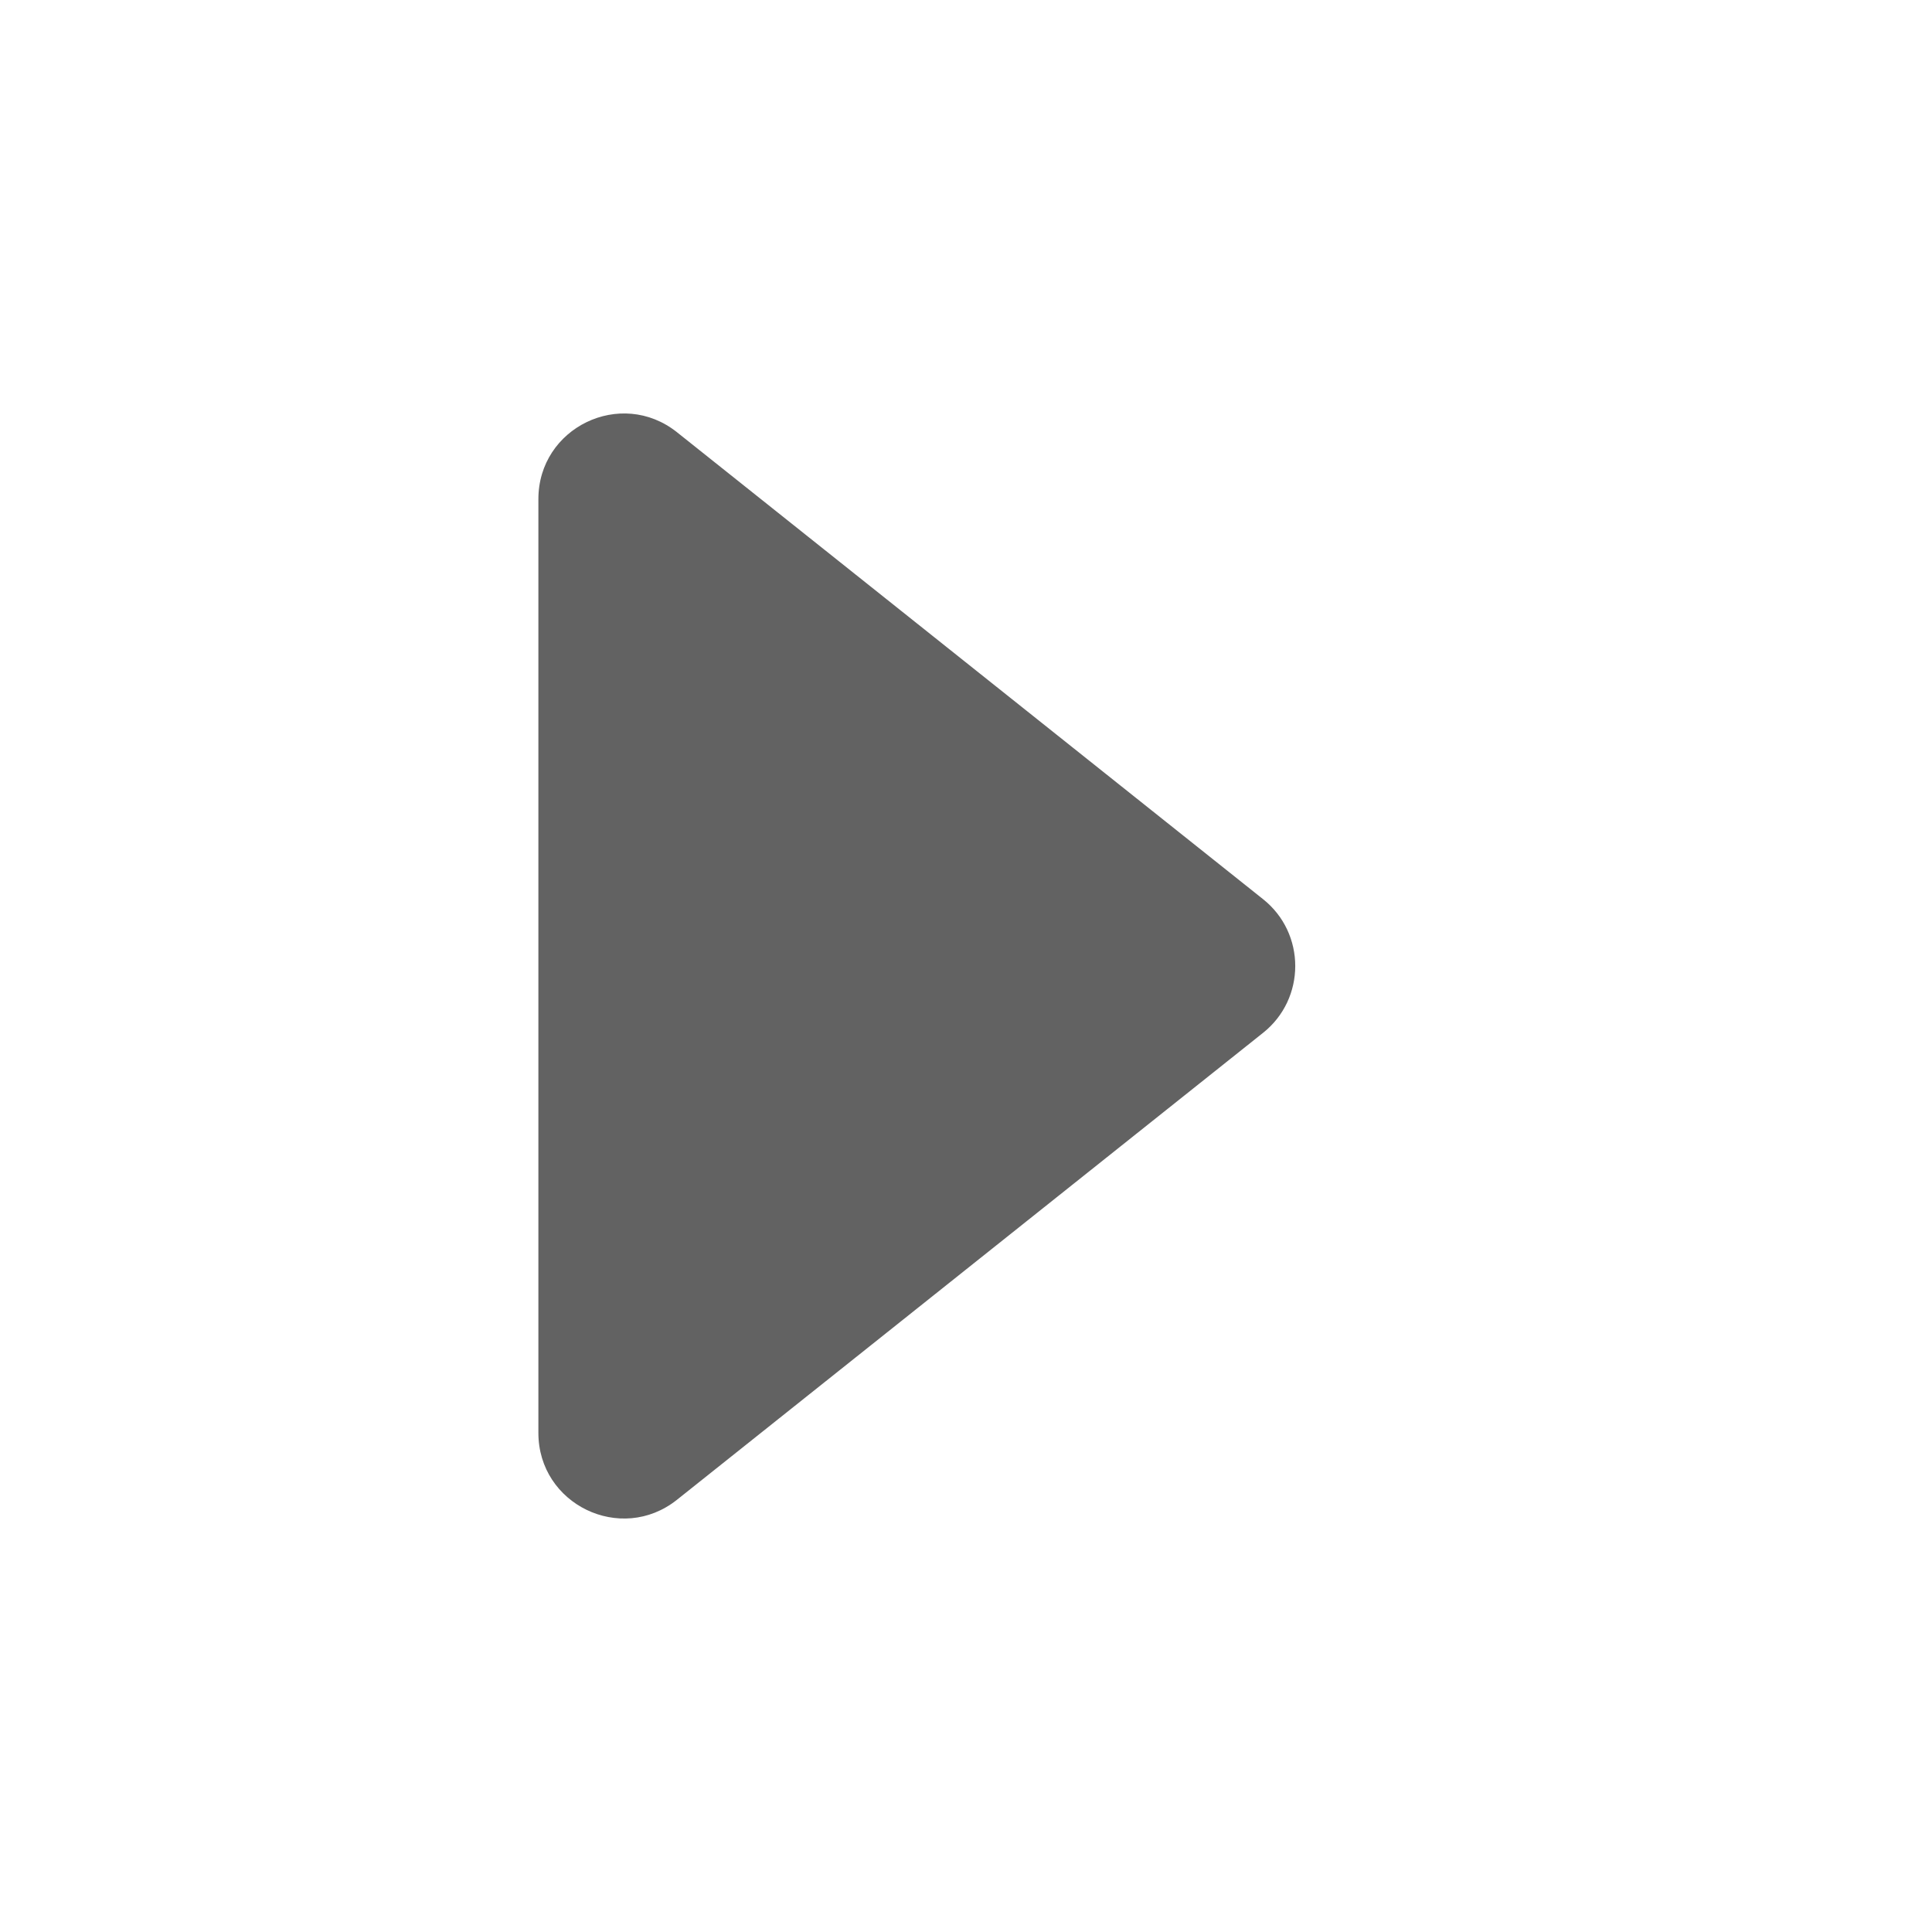
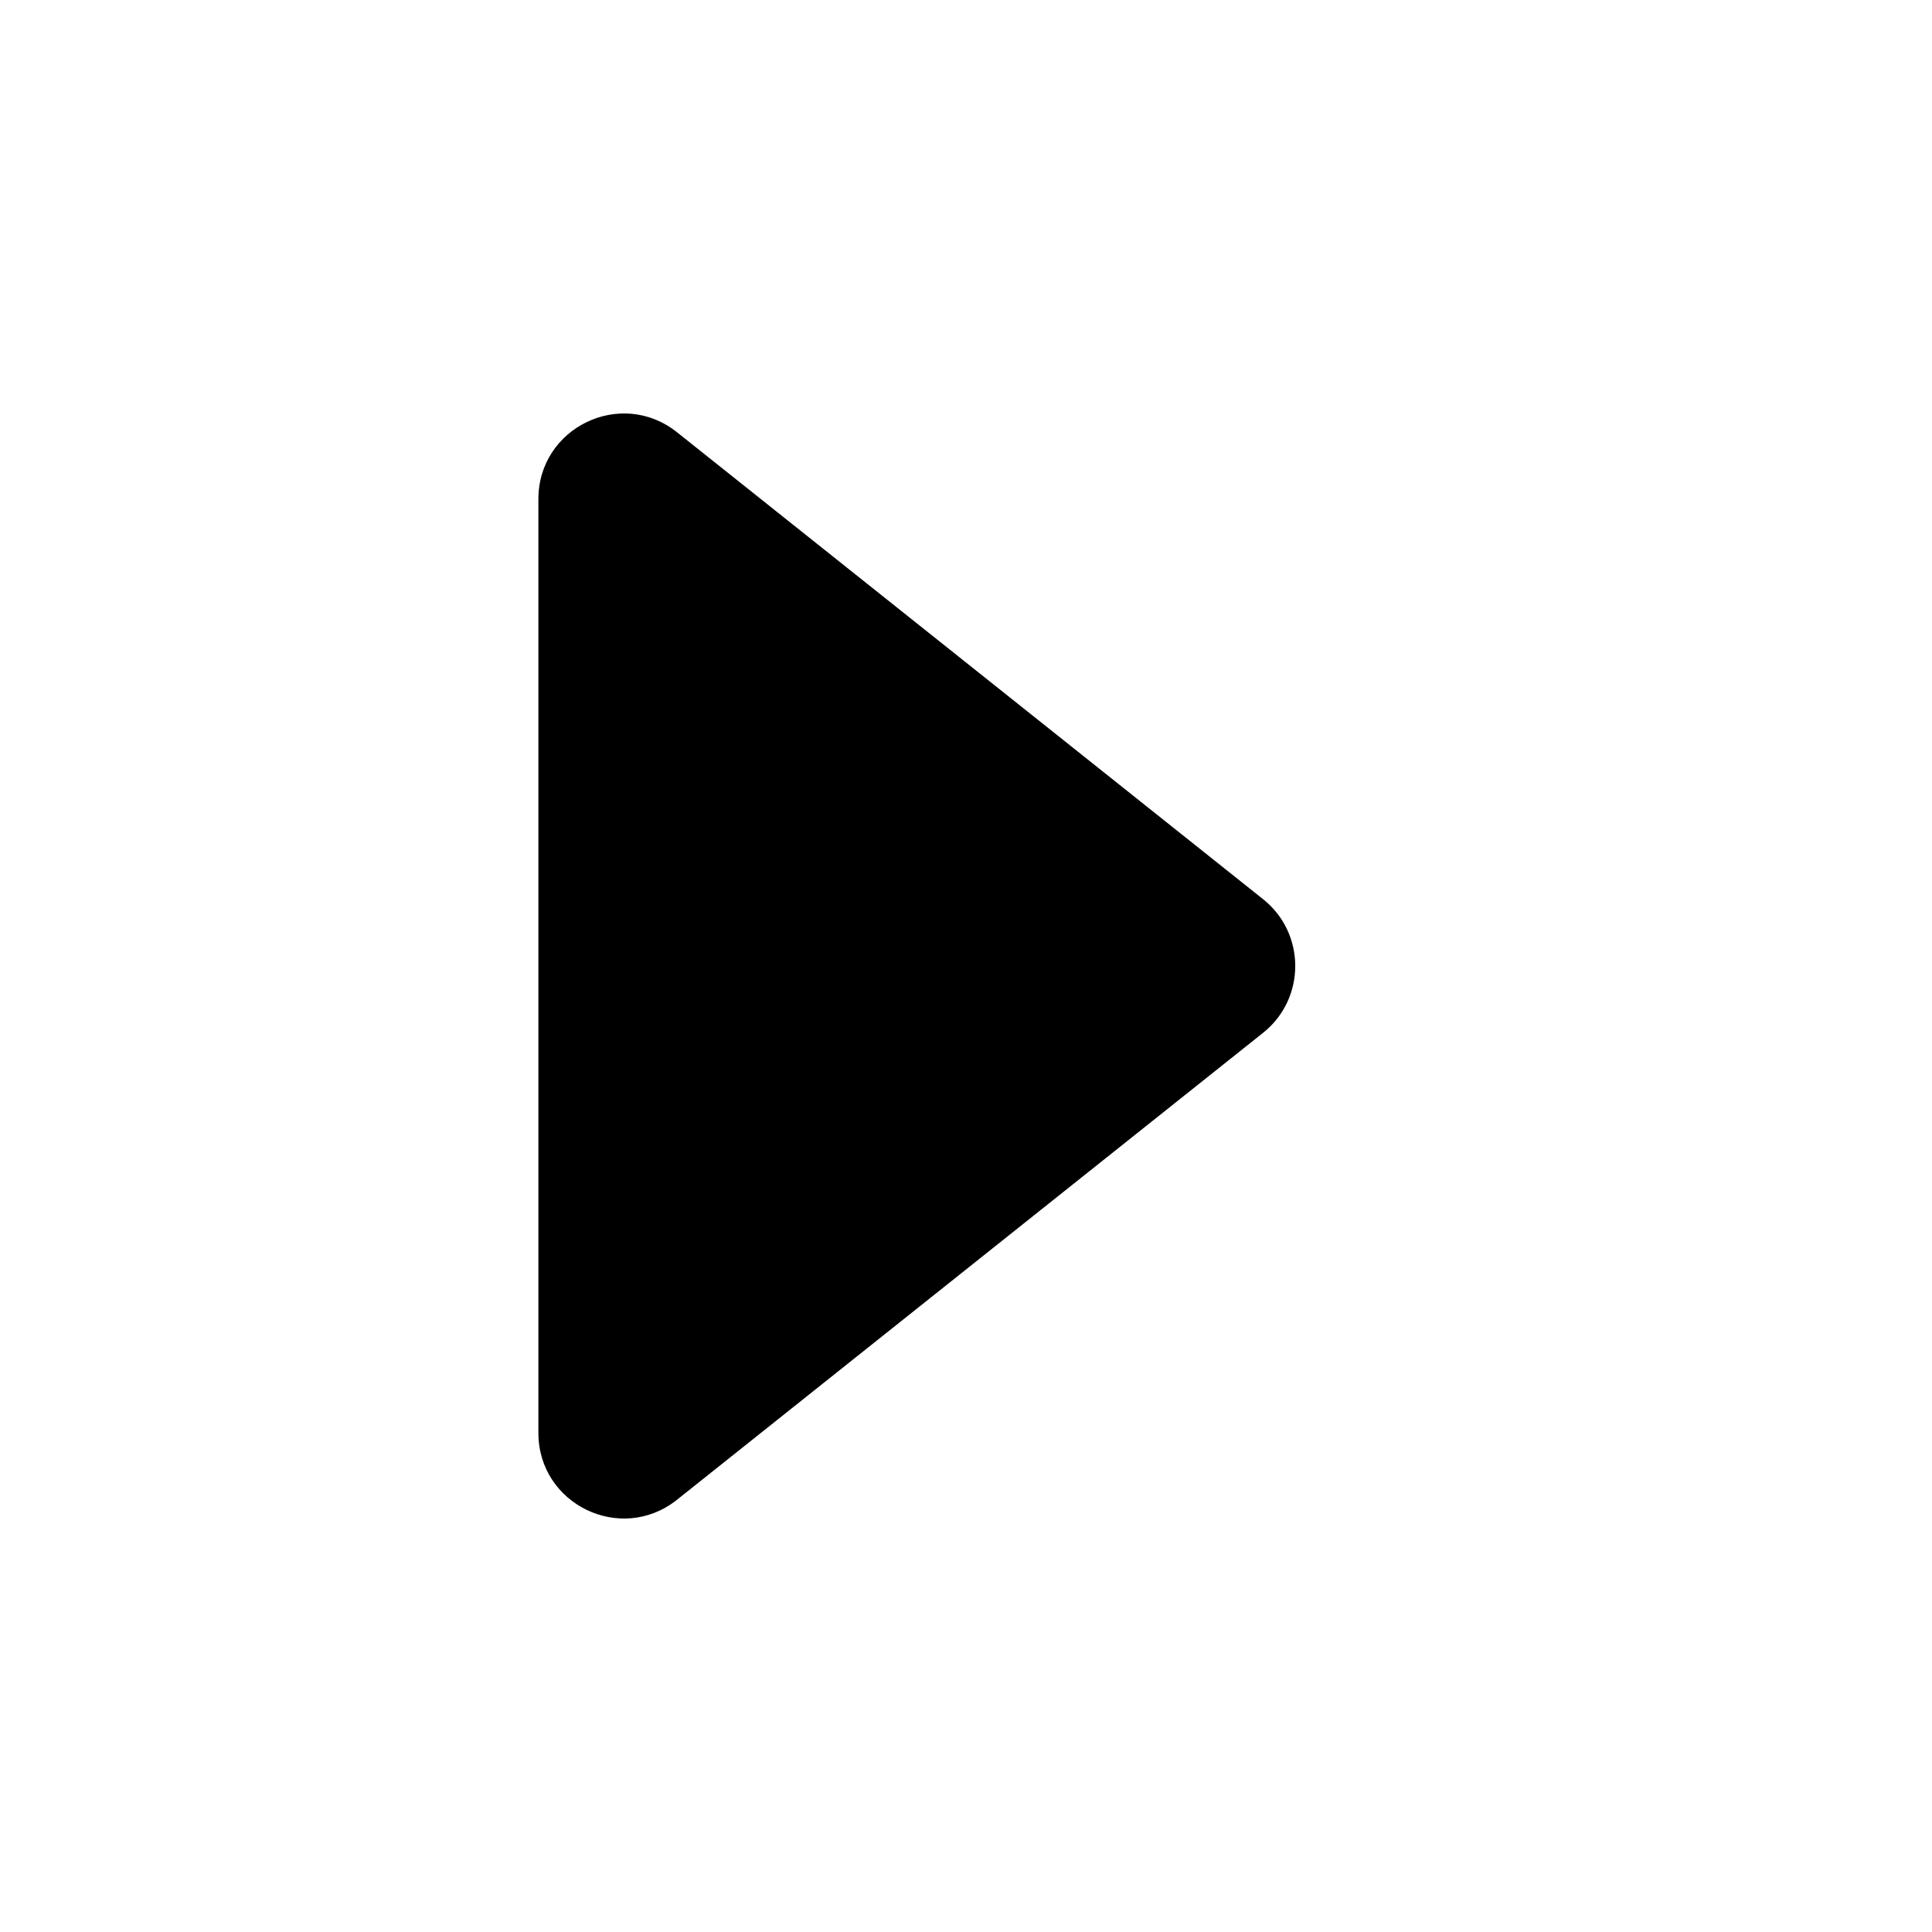
<svg xmlns="http://www.w3.org/2000/svg" version="1.1" id="Слой_1" x="0px" y="0px" viewBox="0 0 300 300" style="enable-background:new 0 0 300 300;" xml:space="preserve">
  <style type="text/css">
	.st0{fill:#626262;}
</style>
  <g>
-     <path class="st0" d="M196.1,139.6l-91-72.5c-8.7-6.9-21.5-0.7-21.5,10.4v145c0,11.1,12.8,17.3,21.5,10.4l91-72.5   C202.8,155.1,202.8,144.9,196.1,139.6z" />
+     <path d="M196.1,139.6l-91-72.5c-8.7-6.9-21.5-0.7-21.5,10.4v145c0,11.1,12.8,17.3,21.5,10.4l91-72.5   C202.8,155.1,202.8,144.9,196.1,139.6z" />
  </g>
</svg>
